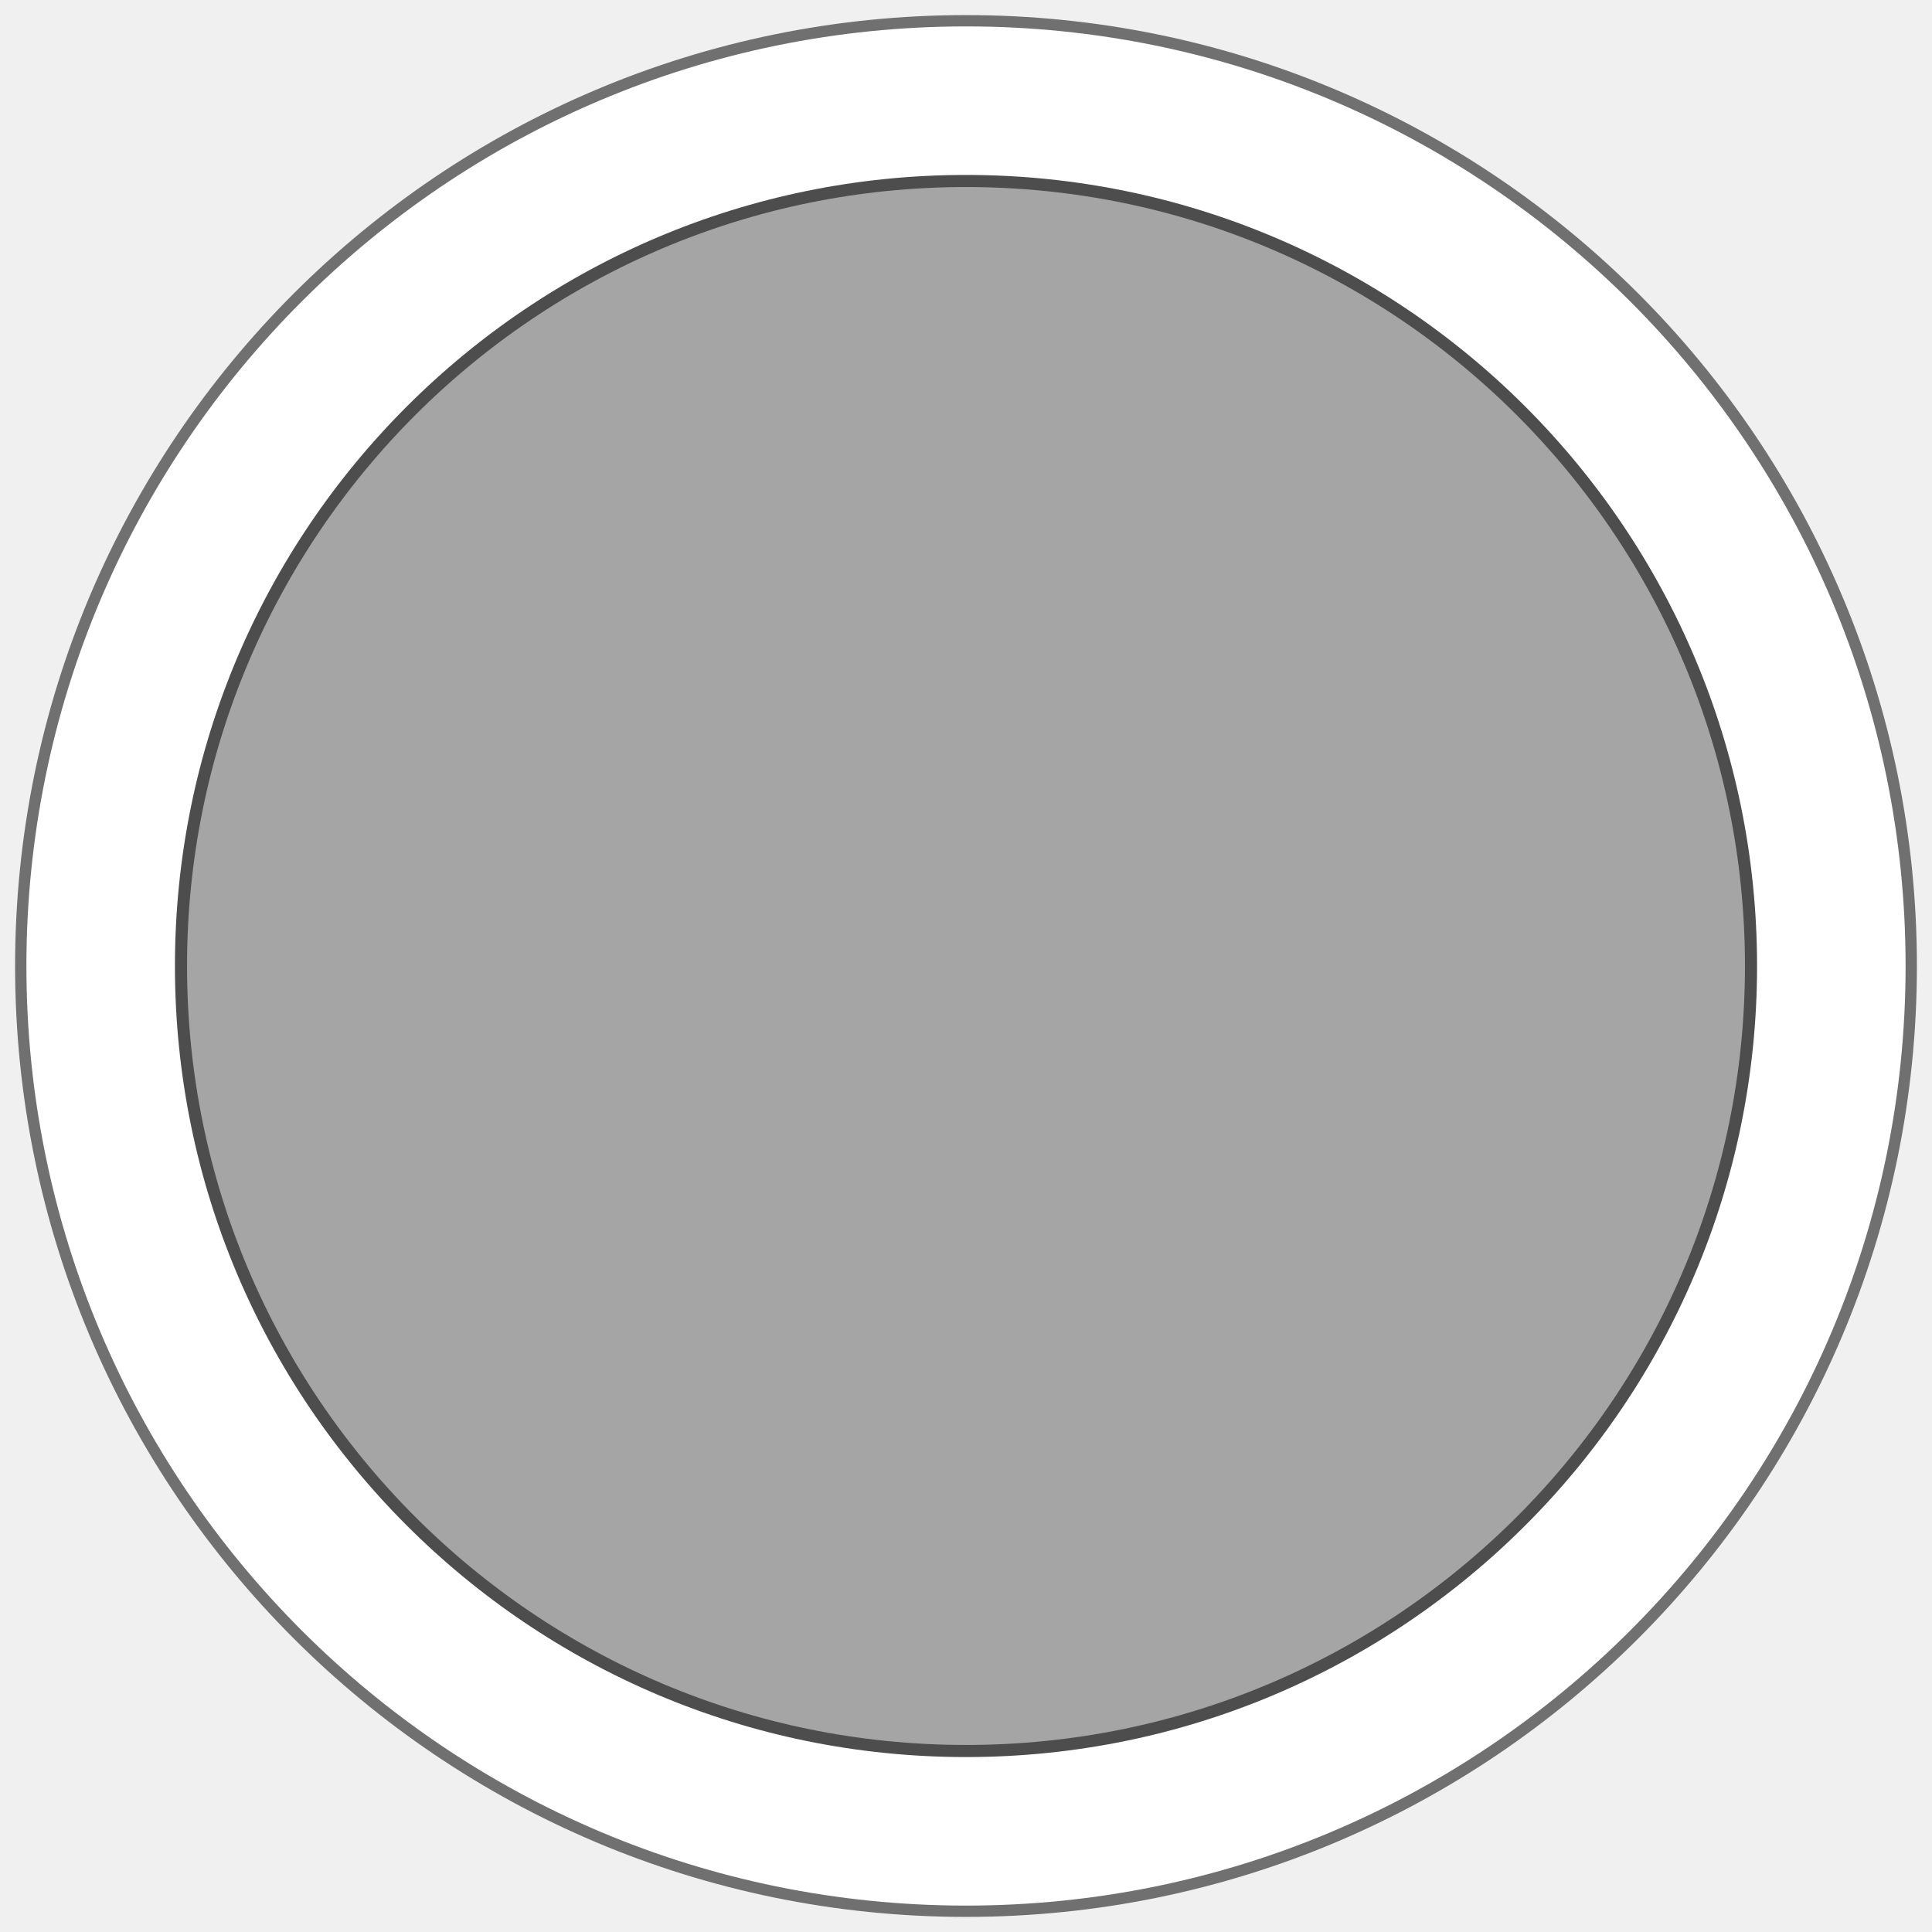
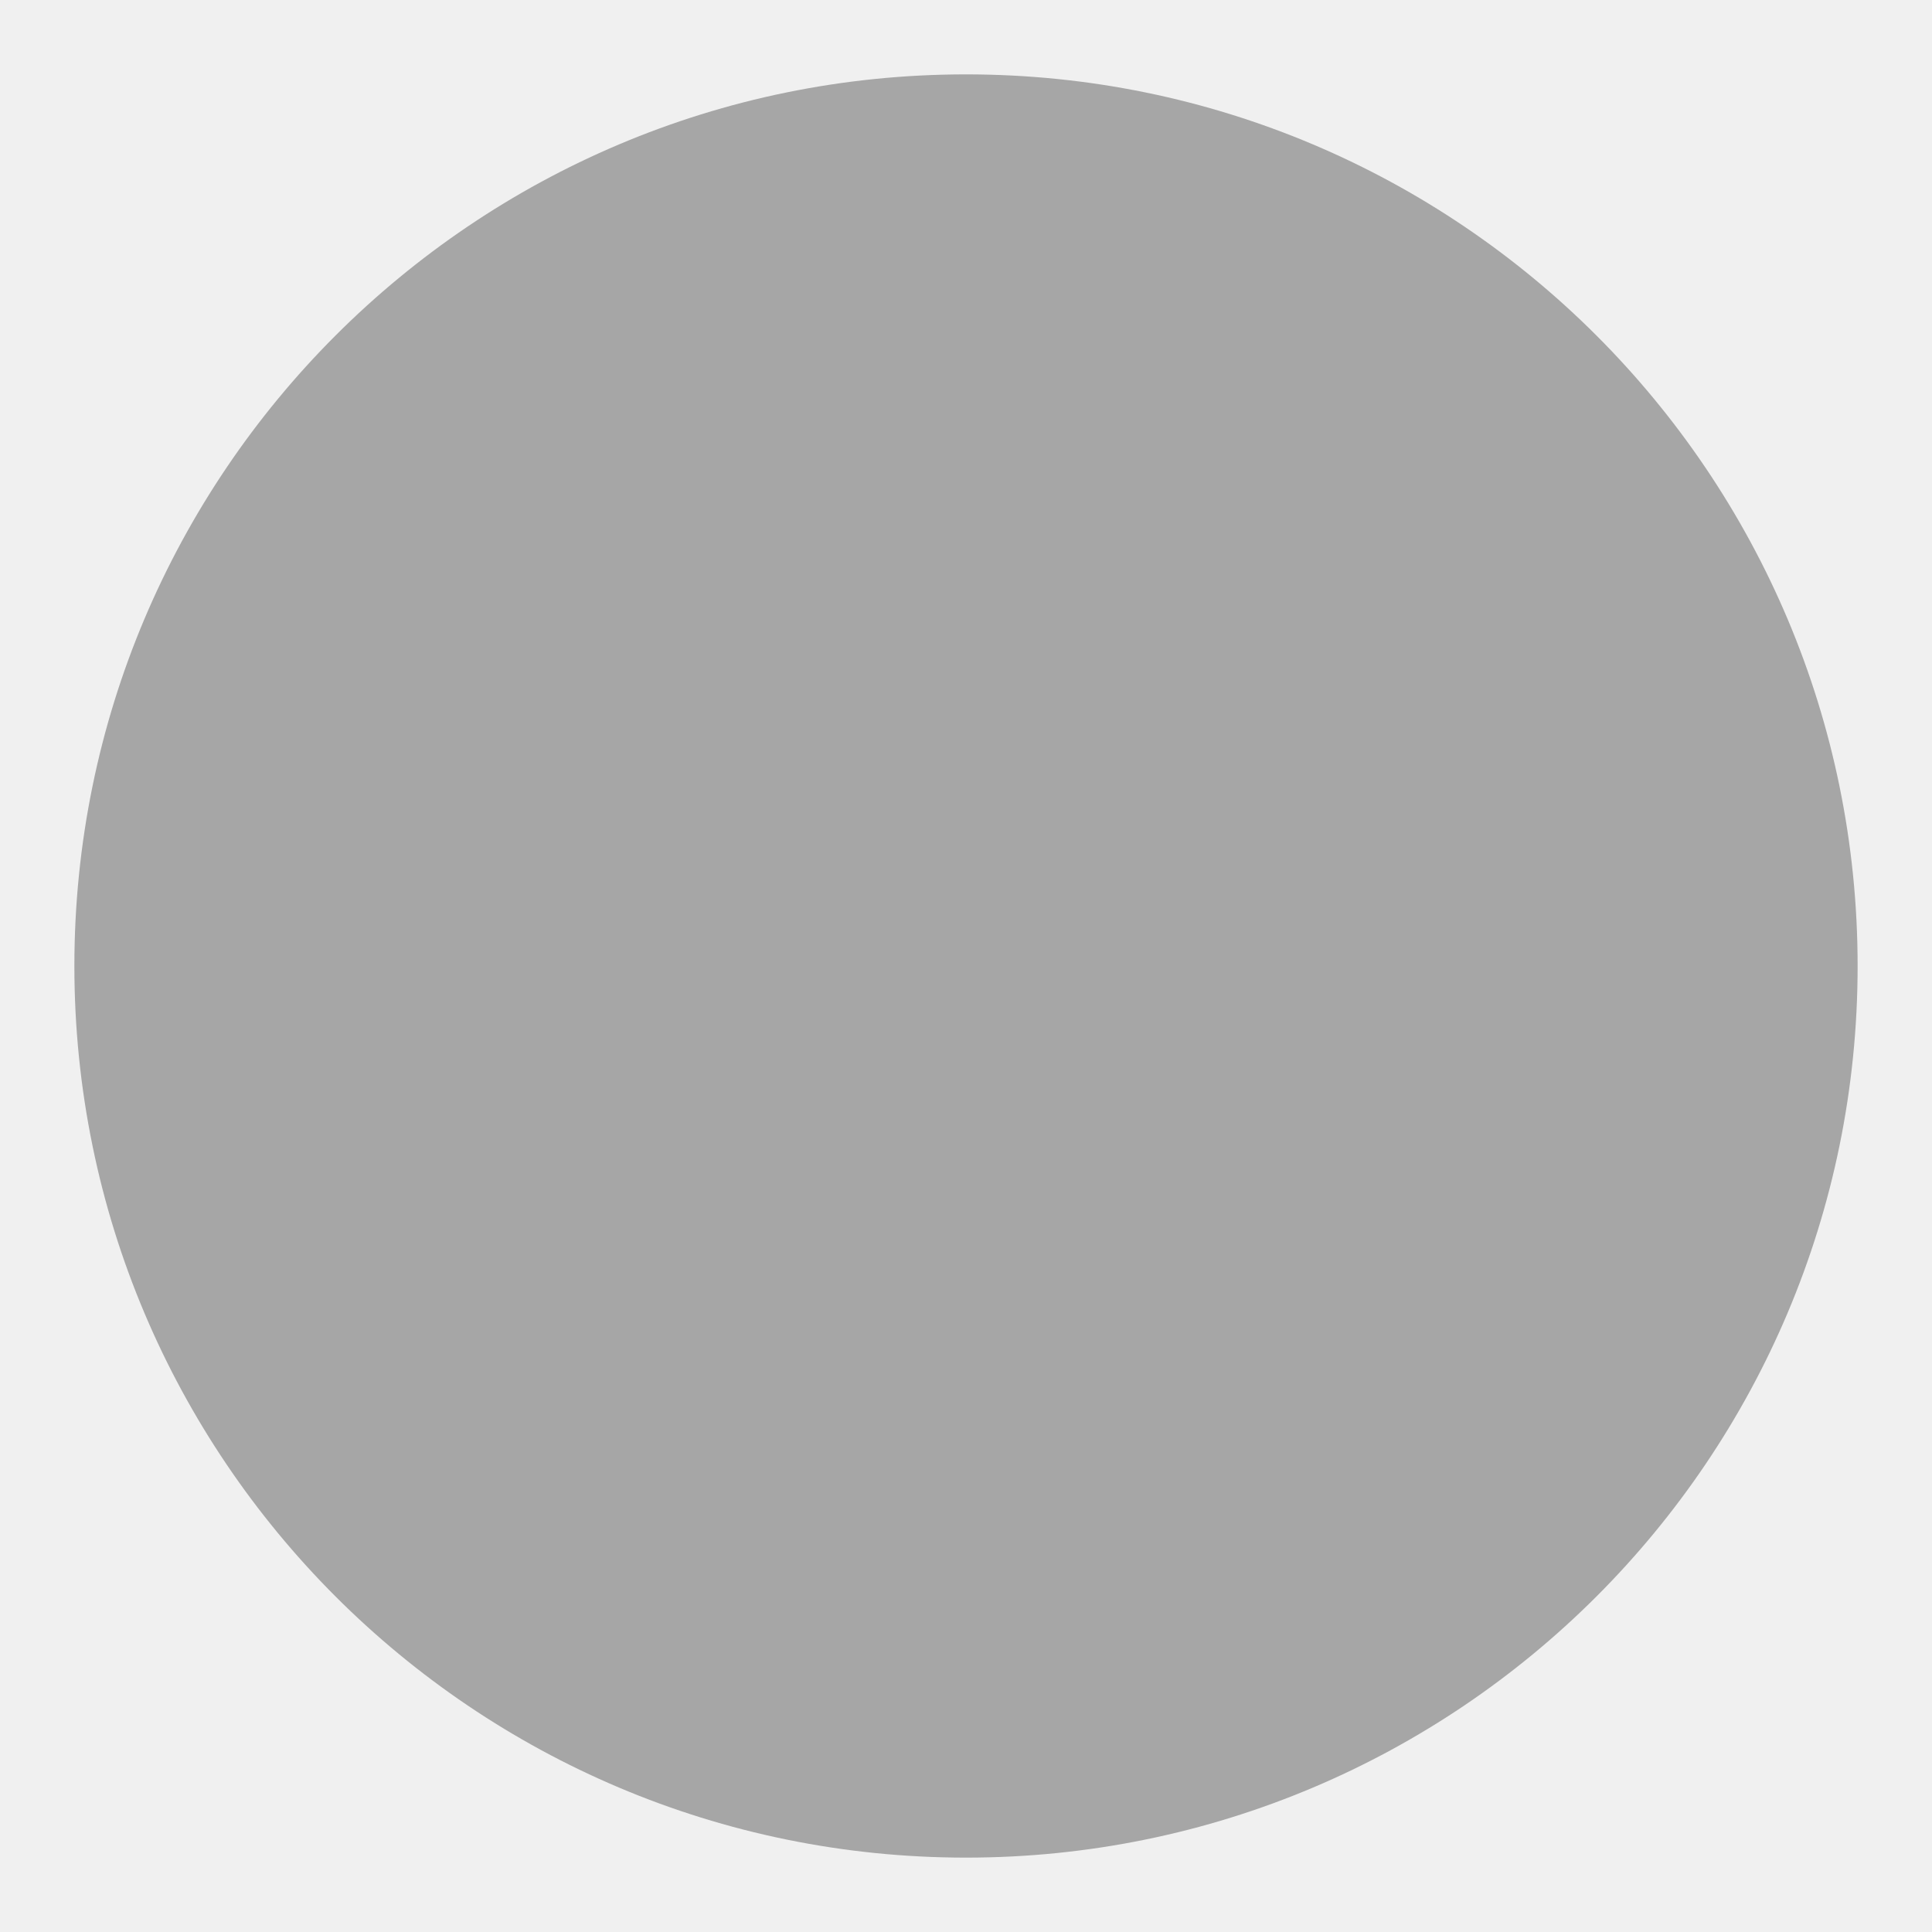
<svg xmlns="http://www.w3.org/2000/svg" xmlns:ns1="http://www.openswatchbook.org/uri/2009/osb" width="256px" height="256px" viewBox="0 0 256 256" version="1.1" id="SVGRoot">
  <defs id="defs3680">
    <linearGradient id="linearGradient6995" ns1:paint="solid">
      <stop style="stop-color:#000000;stop-opacity:1;" offset="0" id="stop6993" />
    </linearGradient>
    <marker orient="auto" refY="0.0" refX="0.0" id="Arrow1Lstart" style="overflow:visible">
      <path id="path4509" d="M 0.0,0.0 L 5.0,-5.0 L -12.5,0.0 L 5.0,5.0 L 0.0,0.0 z " style="fill-rule:evenodd;stroke:#000000;stroke-width:1pt;stroke-opacity:1;fill:#000000;fill-opacity:1" transform="scale(0.8) translate(12.5,0)" />
    </marker>
  </defs>
  <g id="layer1">
-     <circle id="circle8539" cx="128" cy="128" r="118.145" style="fill:#000000;fill-opacity:0.314;stroke:none;stroke-width:12.246;stroke-linecap:butt;stroke-linejoin:bevel;stroke-miterlimit:4;stroke-dasharray:none;stroke-dashoffset:0;stroke-opacity:1;paint-order:normal" />
-     <circle id="path3702" cx="128" cy="128" style="fill:none;stroke:#000000;stroke-width:22.784;stroke-linecap:butt;stroke-linejoin:bevel;stroke-miterlimit:4;stroke-dasharray:none;stroke-dashoffset:0;stroke-opacity:0.533;paint-order:normal" r="114.608" />
-     <circle style="fill:none;fill-opacity:0.502;stroke:#ffffff;stroke-width:19.681;stroke-linecap:butt;stroke-linejoin:bevel;stroke-miterlimit:4;stroke-dasharray:none;stroke-dashoffset:0;stroke-opacity:1;paint-order:normal" r="114.66" cy="128" cx="128" id="circle8537" />
+     <circle id="circle8539" cx="128" cy="128" r="118.145" style="fill:#666666;fill-opacity:0.533;stroke:none;stroke-width:12.246;stroke-linecap:butt;stroke-linejoin:bevel;stroke-miterlimit:4;stroke-dasharray:none;stroke-dashoffset:0;stroke-opacity:1;paint-order:normal" />
  </g>
</svg>
